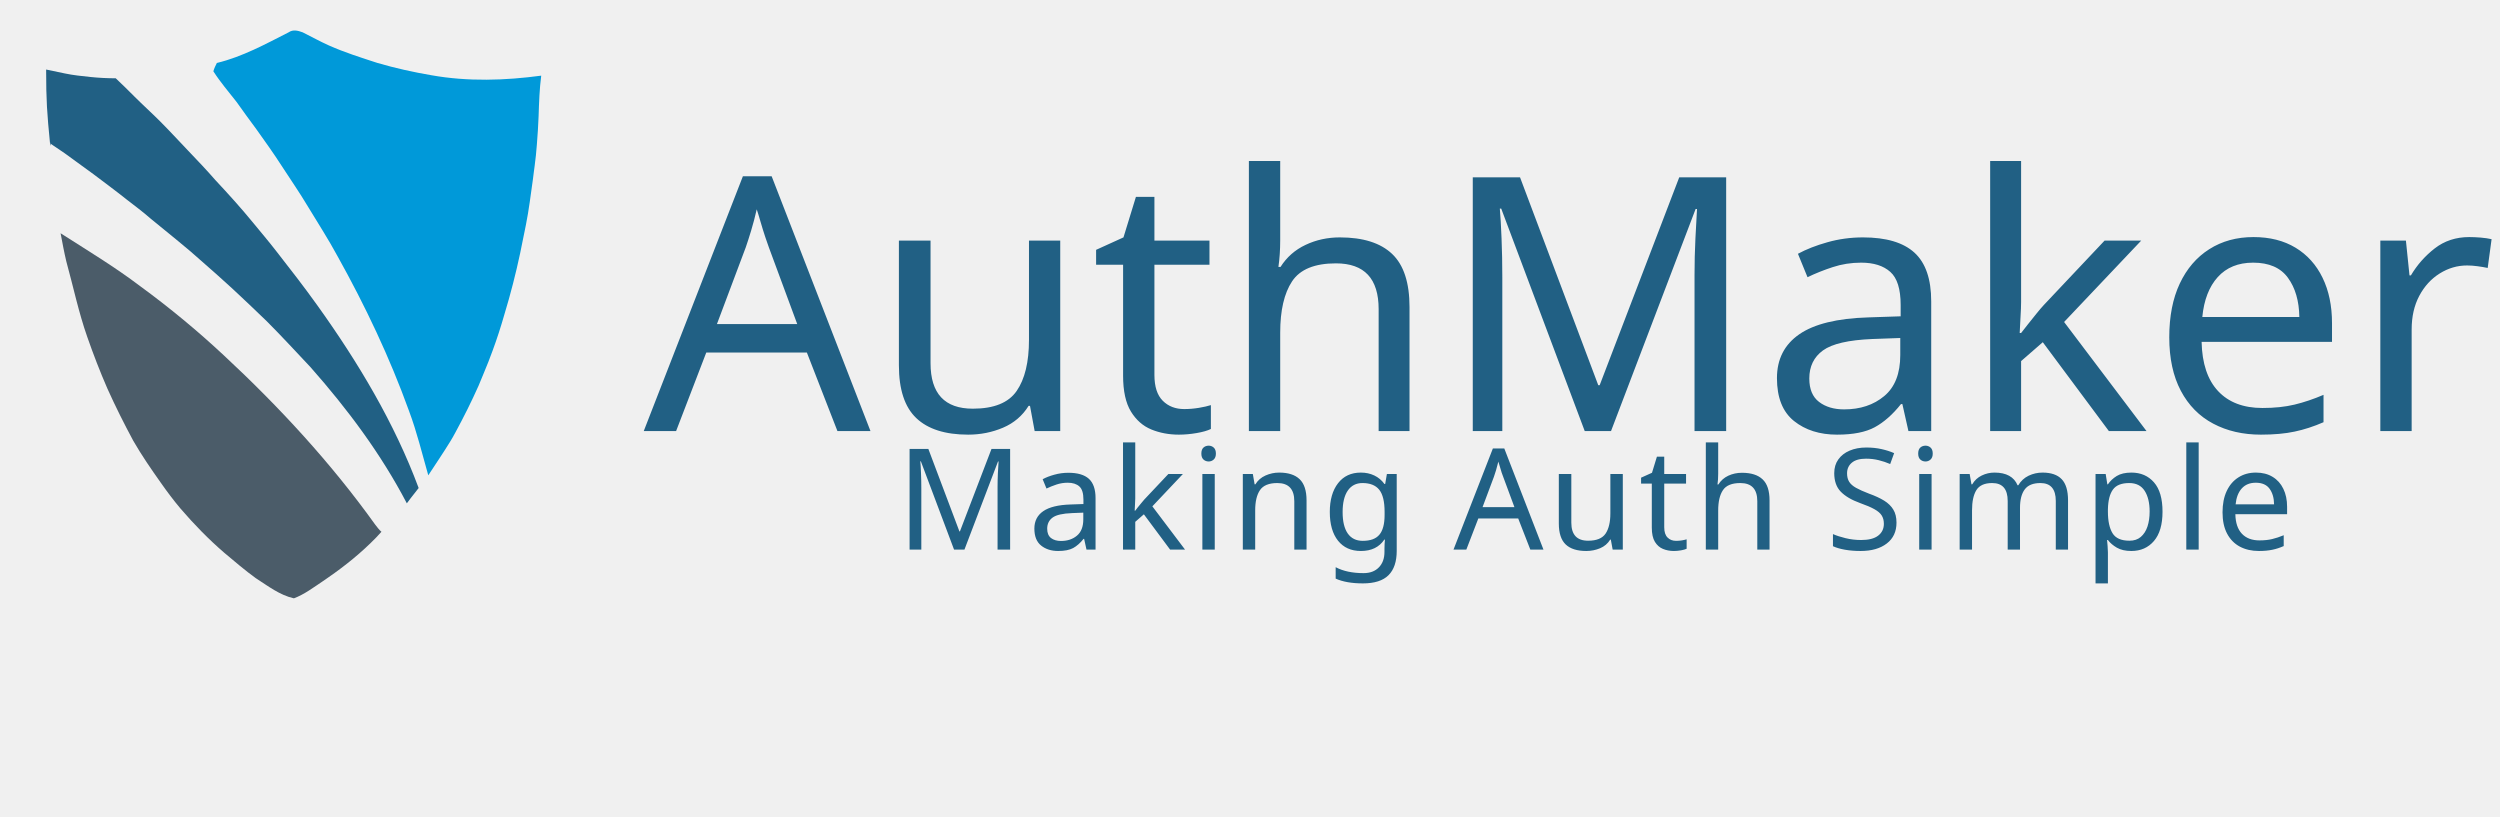
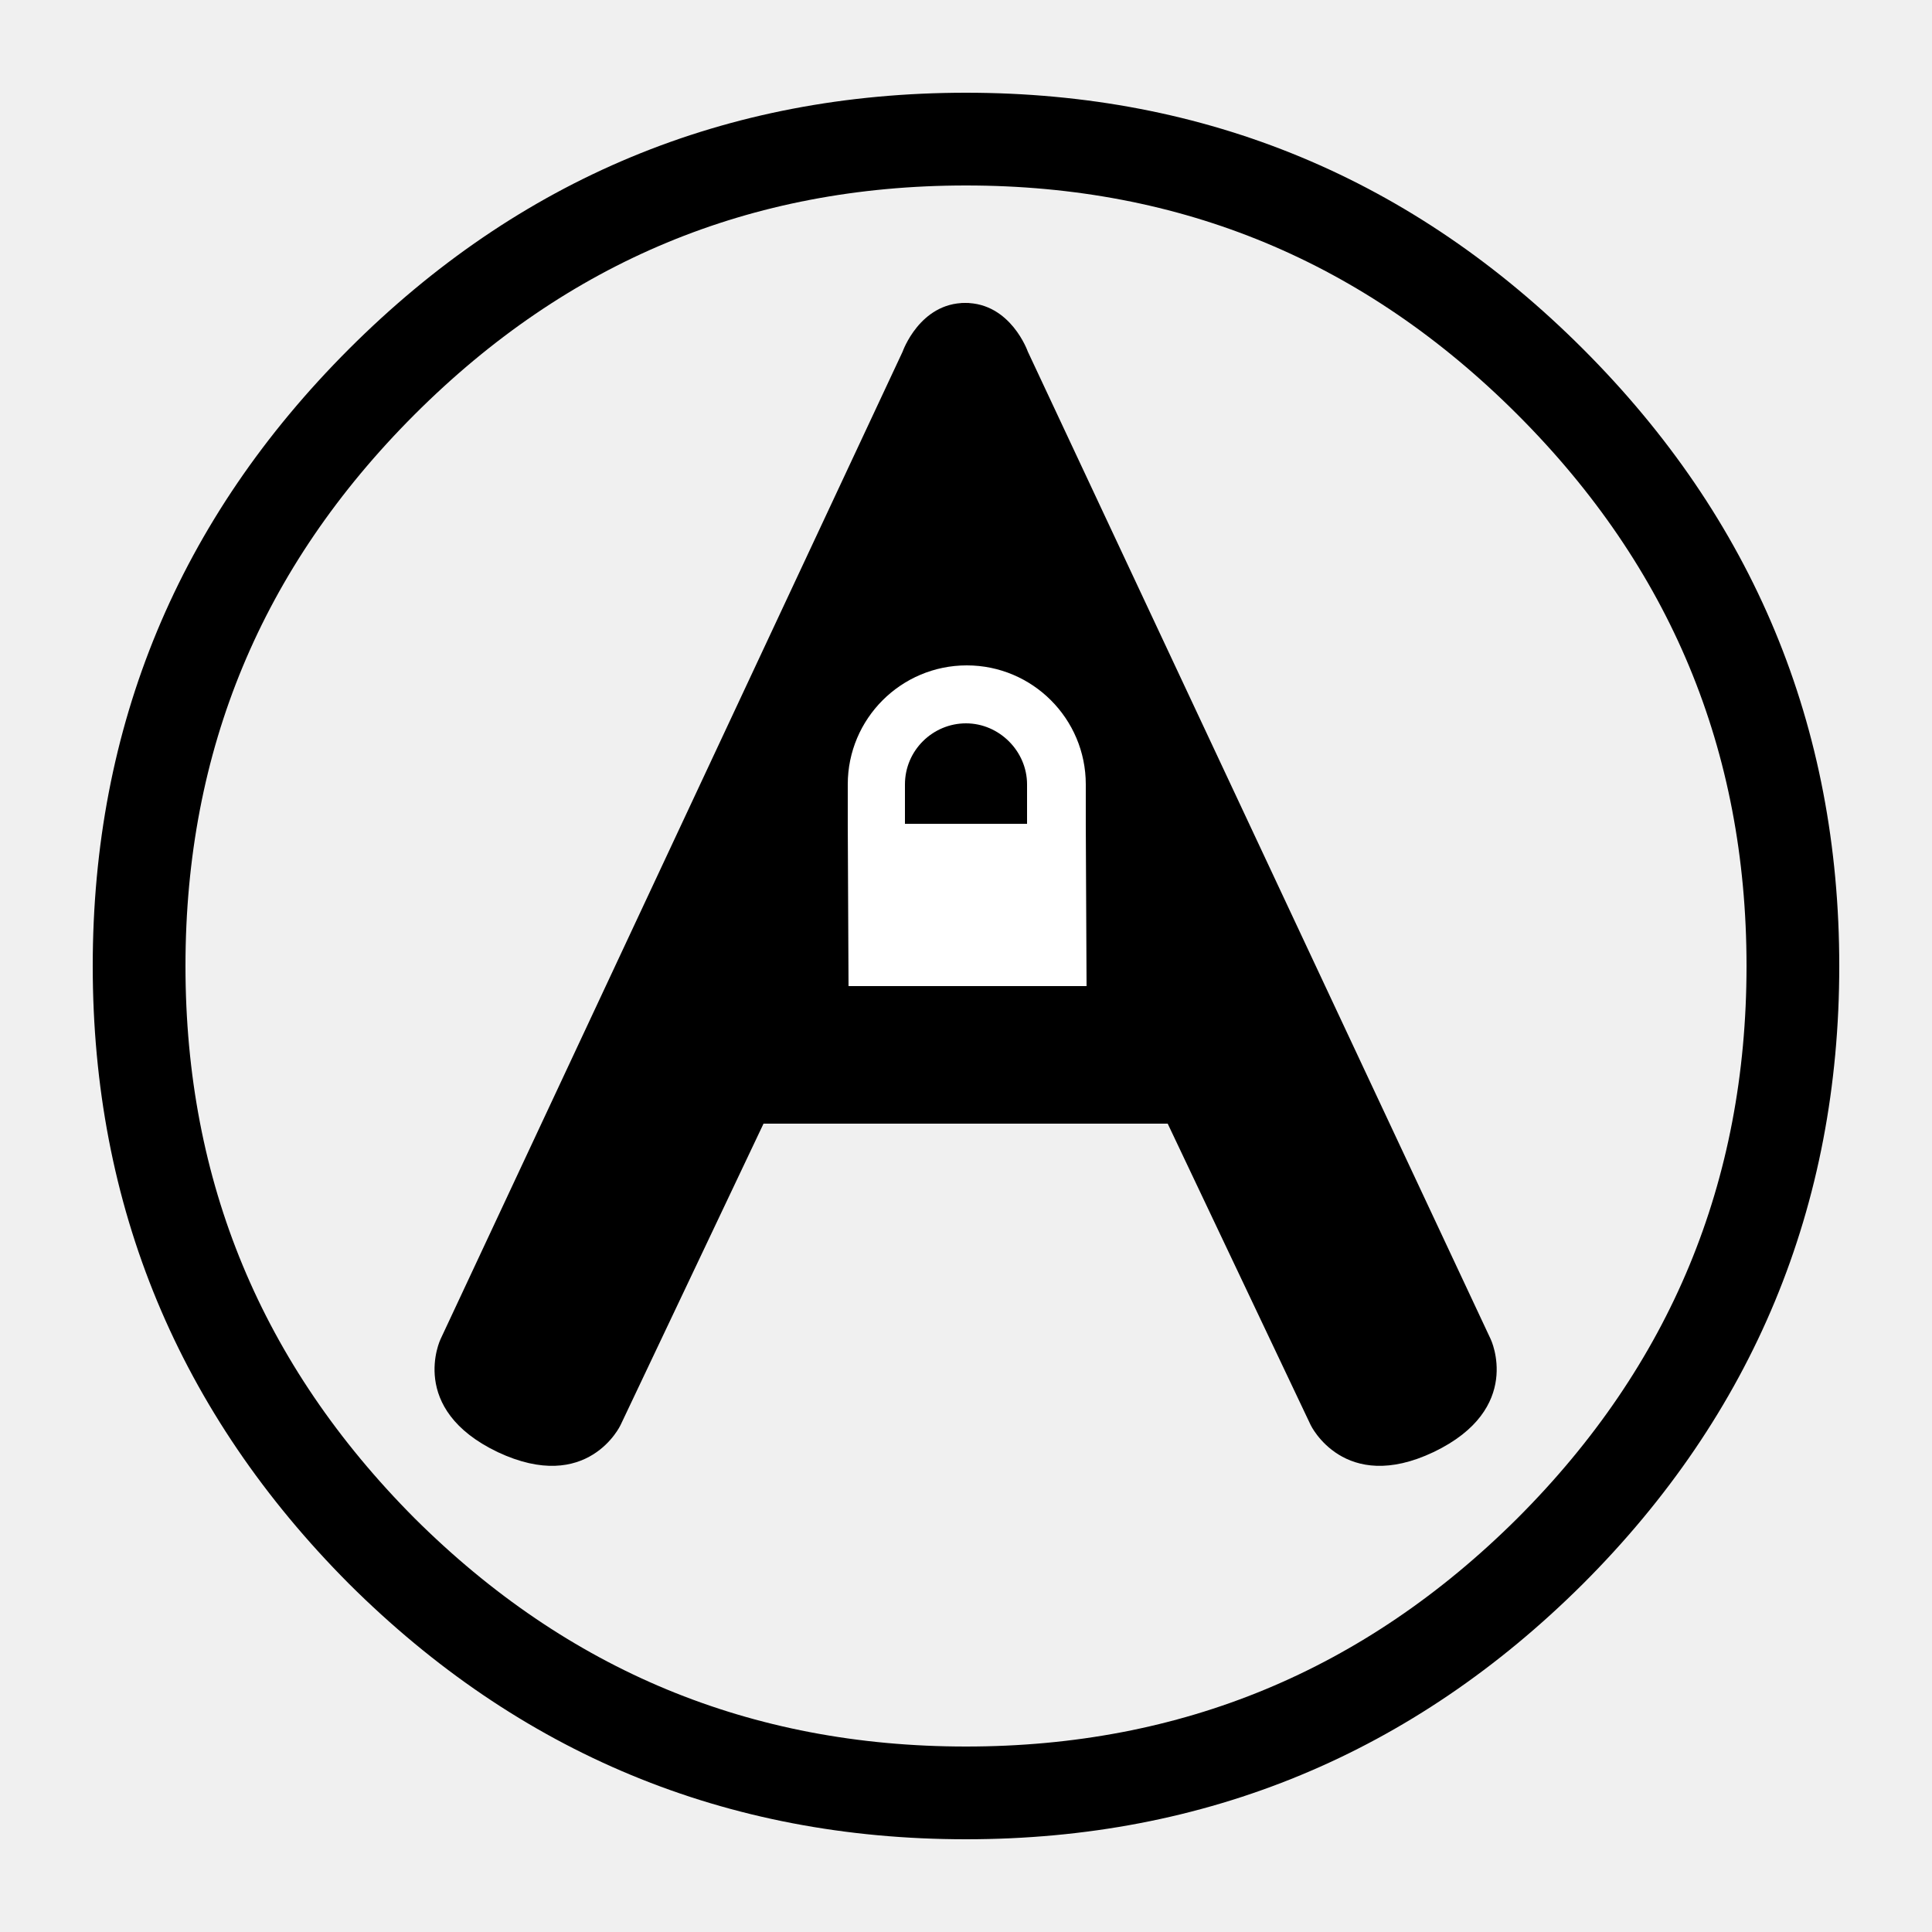
- <svg xmlns="http://www.w3.org/2000/svg" version="1.1" id="svg-editor-canvas" x="0px" y="0px" width="612.279px" height="200px" viewBox="0 0 612.279 200" enable-background="new 0 0 612.279 200" xml:space="preserve">
-   <g id="logo__item--business">
-     <g transform="translate(736.3203 377.2077) scale(2.341816 2.341816) rotate(0 0 0)">
-       <text transform="matrix(0.427 0 0 0.427 -247.0982 -115.992)" fill="#216084" font-family="'ArialMT'" font-size="87.034">AuthMaker</text>
+ <svg xmlns="http://www.w3.org/2000/svg" version="1.1" x="0px" y="0px" viewBox="0 0 250 250" style="enable-background:new 0 0 250 250;" xml:space="preserve">
+   <style type="text/css">
+ 	.st0{display:none;}
+ 	.st1{display:inline;fill-rule:evenodd;clip-rule:evenodd;fill:#FFFFFF;}
+ 	.st2{stroke:#FF2222;stroke-miterlimit:10;}
+ 	.st3{fill:#FFFFFF;}
+ 	
+ 		.st4{fill-rule:evenodd;clip-rule:evenodd;fill:none;stroke:#000000;stroke-width:12;stroke-linecap:round;stroke-linejoin:round;stroke-miterlimit:3;}
+ </style>
+   <g id="Layer_2" class="st0">
+     <rect x="0.7" class="st1" width="249.3" height="249.3" />
+   </g>
+   <g id="Layer_1">
+     <line class="st2" x1="124.9" y1="39.2" x2="125" y2="145.1" />
+     <path d="M192.9,173.3L133,45.5c0,0-2.2-6.3-8.1-6.3s-8.1,6.3-8.1,6.3L57,173.3c0,0-4.3,9,7.4,14.6c11.7,5.5,15.9-3.5,15.9-3.5   l18.5-39h52.3l18.5,39c0,0,4.3,9,15.9,3.5C197.2,182.3,192.9,173.3,192.9,173.3z" />
+   </g>
+   <g id="Layer_5">
+     <g id="Layer_3">
+       <path class="st3" d="M140.5,106.6c0,0,0-3.7,0-5.1c0-8.5-6.9-15.4-15.4-15.4c-8.5,0-15.4,6.9-15.4,15.4c0,0.2,0,5.1,0,5.1l0.1,21    l30.8,0L140.5,106.6z M117.1,106.6c0,0,0-4.3,0-5.1c0-4.4,3.6-7.9,7.9-7.9s7.9,3.6,7.9,7.9c0,1.6,0,5.1,0,5.1H117.1z" />
    </g>
  </g>
-   <g id="logo__item--logo_0">
-     <g transform="translate(589.3462 300.5) scale(0.9230769 0.9230769) rotate(0 0 0)">
-       <g>
-         <path fill="#216084" d="M-554.326-244.61c-3.483-4.878-7.2-9.639-10.917-14.402c-1.975-2.554-4.065-4.993-6.155-7.549     c-3.137-3.832-6.505-7.549-9.873-11.149c-2.322-2.671-4.761-5.226-7.2-7.781c-2.555-2.671-4.995-5.343-7.549-7.897     c-2.207-2.207-4.53-4.298-6.737-6.505c-1.626-1.626-3.251-3.251-4.994-4.878c-2.207,0-4.53-0.115-6.736-0.348     c-2.207-0.232-4.53-0.464-6.737-0.929c-1.625-0.349-3.251-0.698-4.993-1.046c0,8.246,0.232,11.498,1.044,19.744     c0-1.627,0.117,1.626,0.232,0c1.163,0.812,2.439,1.626,3.602,2.439c2.554,1.858,5.11,3.716,7.664,5.575     c2.904,2.207,5.924,4.414,8.828,6.736c2.09,1.626,4.297,3.252,6.271,4.995c2.324,1.858,4.646,3.832,6.969,5.69     c2.439,1.975,4.877,4.066,7.2,6.156c2.554,2.207,5.11,4.529,7.666,6.853c3.019,2.787,6.039,5.69,9.058,8.595     c3.949,3.948,7.782,8.129,11.615,12.194c9.756,11.034,18.699,22.996,25.551,36.12c0.232-0.348,0.812-1.046,1.044-1.393     c0.698-0.929,1.395-1.742,2.092-2.671C-533.769-213.252-543.408-229.395-554.326-244.61z" />
-         <path fill="#4B5C69" d="M-538.879-186.306c-11.73-16.376-25.435-31.242-40.185-44.947c-6.968-6.504-14.402-12.659-22.183-18.349     c-6.735-5.11-14.053-9.524-21.137-14.054c0.464,2.439,0.929,4.995,1.51,7.434c1.858,6.736,3.251,13.473,5.574,20.092     c1.625,4.646,3.368,9.176,5.343,13.705c2.09,4.646,4.414,9.291,6.852,13.82c2.207,3.833,4.761,7.549,7.317,11.151     c1.626,2.322,3.368,4.645,5.226,6.851c3.601,4.181,7.434,8.13,11.615,11.73c2.787,2.323,5.458,4.645,8.361,6.737     c3.253,2.09,6.388,4.529,10.105,5.343c2.787-1.046,5.226-2.904,7.665-4.531c0.349-0.232,1.161-0.812,1.51-1.044     c4.529-3.137,8.827-6.62,12.659-10.569c0.349-0.349,1.046-1.161,1.393-1.51C-537.718-184.796-538.53-185.842-538.879-186.306z" />
-         <path fill="#0099D9" d="M-524.012-305.583c-4.761-0.814-9.524-1.859-14.285-3.253c-4.298-1.393-8.712-2.788-12.892-4.645     c-2.323-1.046-4.645-2.323-6.969-3.485c-1.277-0.464-2.554-0.812-3.717,0c-6.155,3.136-12.311,6.505-19.046,8.13     c-0.349,0.697-0.697,1.393-0.93,2.207c1.859,2.904,4.066,5.458,6.156,8.13c1.742,2.438,3.484,4.877,5.227,7.2     c2.322,3.252,4.646,6.504,6.736,9.756c2.323,3.6,4.762,7.085,6.969,10.802c2.671,4.412,5.458,8.711,7.897,13.24     c7.317,13.124,13.82,26.828,18.93,40.998c2.092,5.575,3.485,11.382,5.11,17.073c1.975-3.02,3.949-5.923,5.808-8.944     c0.348-0.58,1.044-1.741,1.393-2.439c2.207-4.065,4.297-8.246,6.156-12.427c0.464-1.161,0.929-2.205,1.394-3.368     c0.812-1.974,1.626-3.948,2.322-5.922c1.161-3.137,2.206-6.388,3.136-9.64c1.627-5.343,3.02-10.801,4.181-16.26     c0.464-2.439,1.046-4.995,1.51-7.434c0.814-4.065,1.278-8.013,1.858-12.078c0.117-1.278,0.349-2.439,0.464-3.6     c0.233-1.858,0.464-3.717,0.581-5.575c0.232-2.555,0.349-5.11,0.464-7.549c0.116-3.6,0.232-7.201,0.697-10.802     C-504.385-304.19-514.257-303.842-524.012-305.583z" />
-       </g>
-     </g>
-   </g>
-   <g id="logo__item--tagline_1">
-     <g transform="translate(789.5 413.5) scale(1.651412 1.651412) rotate(0 0 0)">
-       <text transform="matrix(0.6055 0 0 0.6055 -345.2046 -168.886)" fill="#216084" font-family="'ArialMT'" font-size="34.523" letter-spacing="1">Making Auth Simple</text>
-     </g>
+   <g id="Layer_4">
+     <path class="st4" d="M200.6,49.4C221.5,70.3,232,95.5,232,125c0,29.5-10.5,54.8-31.4,75.7C179.7,221.5,154.5,232,125,232   c-29.5,0-54.7-10.5-75.6-31.3C28.5,179.7,18,154.5,18,125c0-29.5,10.5-54.7,31.4-75.6C70.3,28.5,95.5,18,125,18   C154.5,18,179.7,28.5,200.6,49.4z" />
  </g>
</svg>
